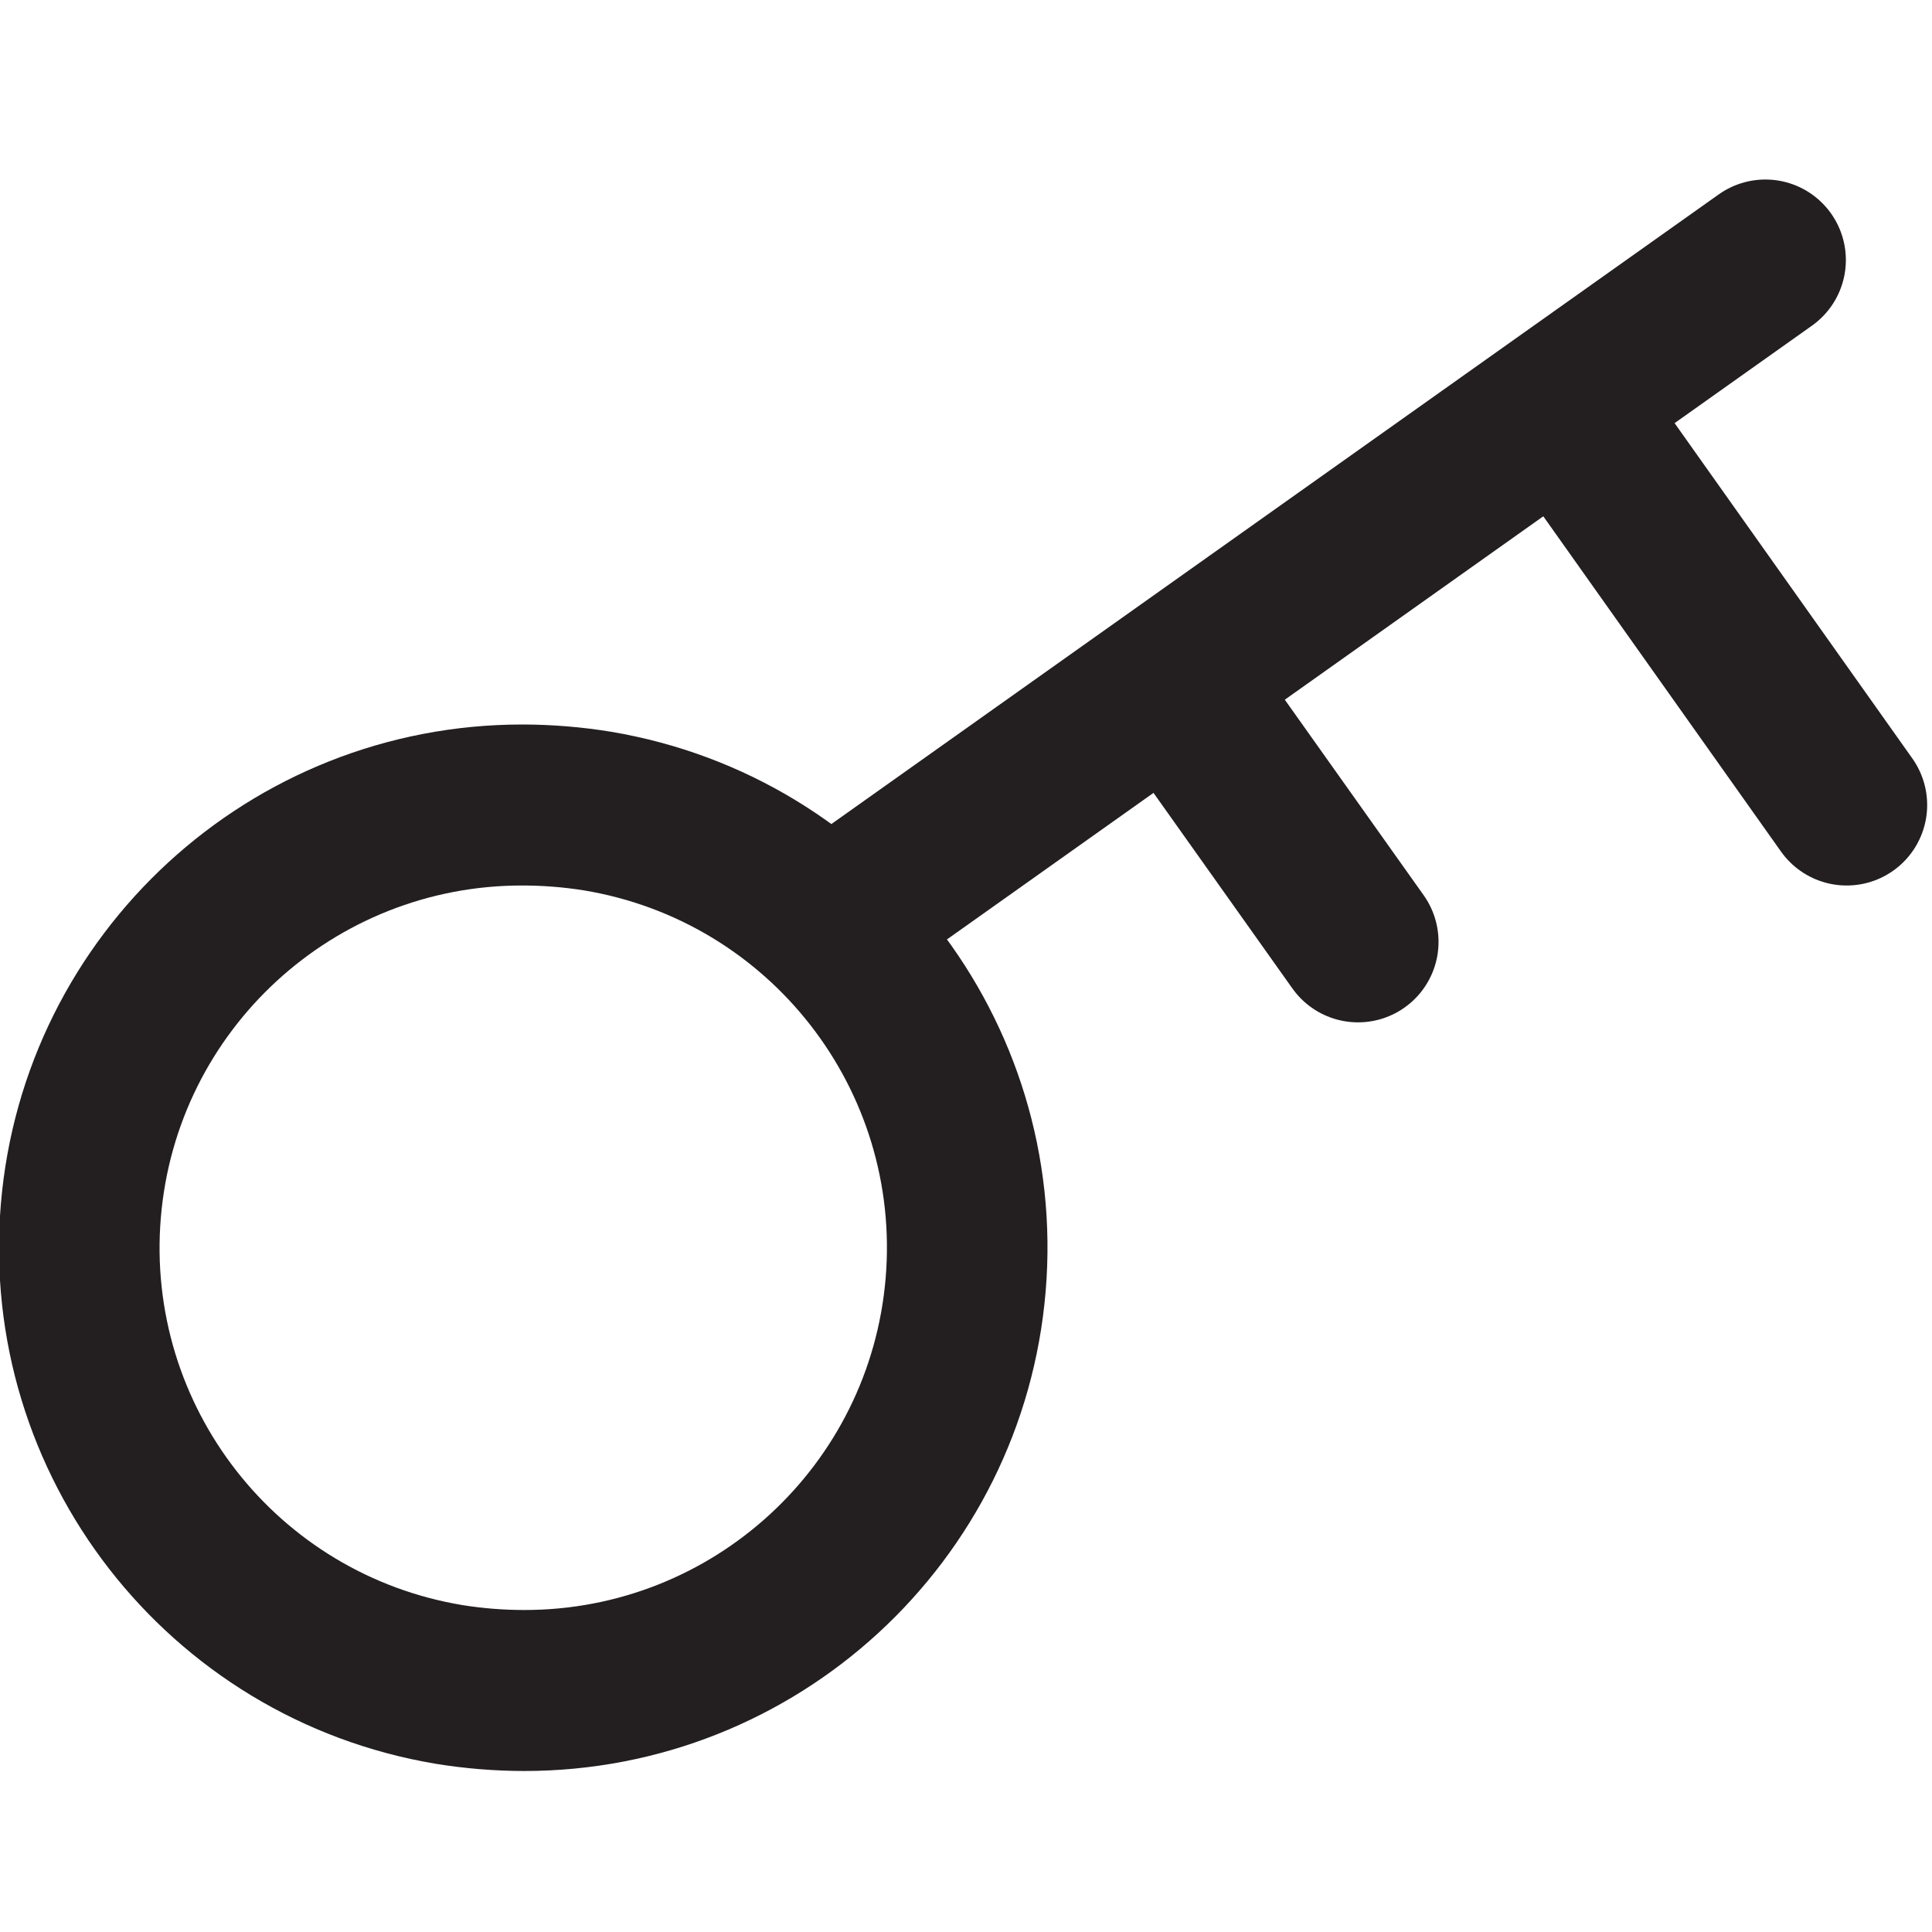
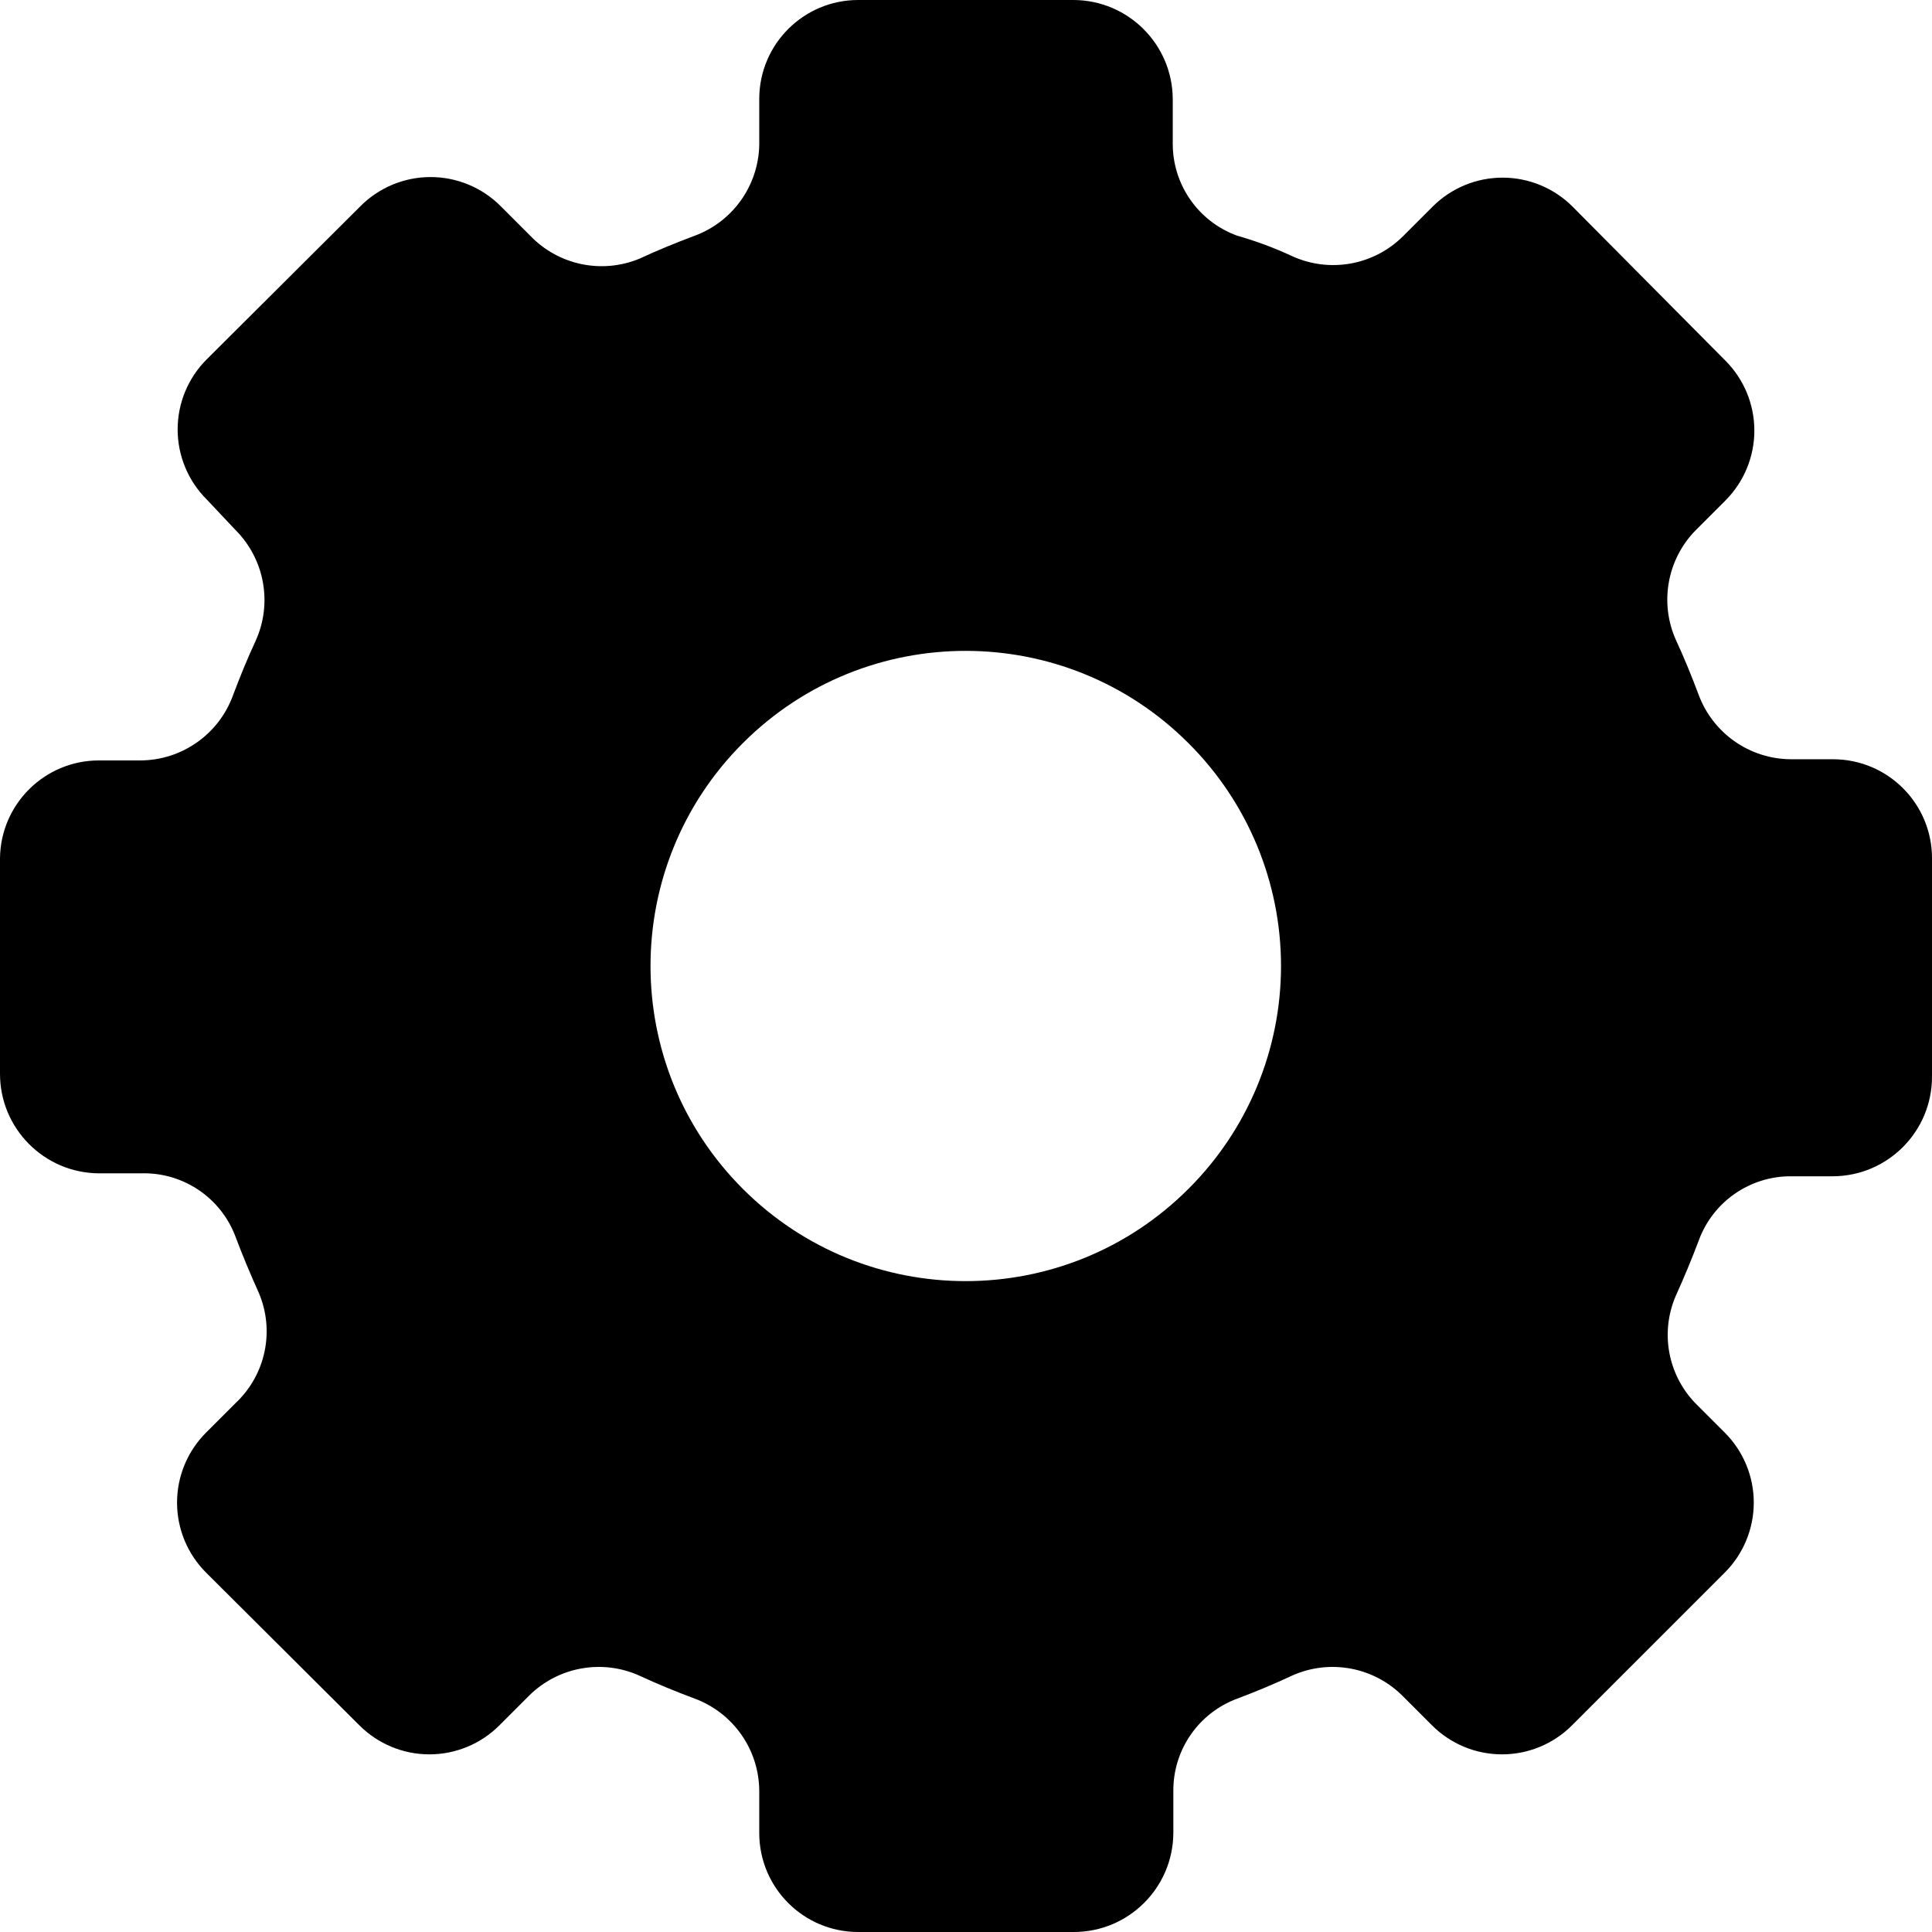
- <svg xmlns="http://www.w3.org/2000/svg" id="Layer_1" data-name="Layer 1" width="24" height="24" viewBox="0 0 24 24">
+ <svg xmlns="http://www.w3.org/2000/svg" viewBox="0 0 32.8 32.8">
  <defs>
    <style>
-       .cls-1 {
-         fill: #231f20;
-       }
- 
-       .cls-2 {
-         fill: none;
-         stroke: #231f20;
-         stroke-linecap: round;
-         stroke-miterlimit: 10;
-         stroke-width: 2px;
-       }
    </style>
  </defs>
-   <path class="cls-1" d="M6.49,11h0a4.87,4.87,0,0,1,.76.06A4.5,4.5,0,0,1,6.51,20a4.87,4.87,0,0,1-.76-.06A4.5,4.5,0,0,1,6.49,11m0-2A6.5,6.5,0,0,0,5.41,21.91a6.89,6.89,0,0,0,1.1.09A6.5,6.5,0,0,0,7.59,9.09,6.89,6.89,0,0,0,6.49,9Z" />
-   <line class="cls-2" x1="10.74" y1="11.17" x2="21.93" y2="3.23" />
-   <line class="cls-2" x1="14.64" y1="8.56" x2="16.87" y2="11.7" />
-   <line class="cls-2" x1="19.48" y1="5.12" x2="22.94" y2="10" />
+   <g id="Layer_2" data-name="Layer 2">
+     <g id="Layer_1-2" data-name="Layer 1">
+       <path class="cls-1" d="M31.12,12.89h-.71a1.68,1.68,0,0,1-1.57-1.09c-.12-.32-.25-.64-.39-.94A1.68,1.68,0,0,1,28.79,9l.5-.5a1.68,1.68,0,0,0,0-2.38L26.7,3.51a1.68,1.68,0,0,0-2.38,0l-.5.5a1.68,1.68,0,0,1-1.88.34Q21.49,4.14,21,4a1.66,1.66,0,0,1-1.09-1.57V1.68A1.69,1.69,0,0,0,18.23,0H14.57a1.68,1.68,0,0,0-1.68,1.68v.71A1.68,1.68,0,0,1,11.8,4c-.32.12-.64.25-.94.39A1.68,1.68,0,0,1,9,4l-.5-.5a1.68,1.68,0,0,0-2.38,0L3.51,6.1a1.68,1.68,0,0,0,0,2.38L4,9a1.68,1.68,0,0,1,.34,1.88c-.14.3-.27.62-.39.94a1.68,1.68,0,0,1-1.57,1.09H1.68A1.68,1.68,0,0,0,0,14.57v3.66a1.69,1.69,0,0,0,1.68,1.69h.71A1.66,1.66,0,0,1,4,21c.12.32.25.63.39.94A1.67,1.67,0,0,1,4,23.82l-.5.5a1.68,1.68,0,0,0,0,2.38L6.1,29.29a1.68,1.68,0,0,0,2.38,0l.5-.5a1.68,1.68,0,0,1,1.88-.34c.3.14.62.27.94.39a1.68,1.68,0,0,1,1.09,1.57v.71a1.68,1.68,0,0,0,1.68,1.68h3.66a1.69,1.69,0,0,0,1.69-1.68v-.71A1.66,1.66,0,0,1,21,28.84q.48-.18.93-.39a1.68,1.68,0,0,1,1.88.34l.5.5a1.68,1.68,0,0,0,2.38,0l2.59-2.59a1.68,1.68,0,0,0,0-2.38l-.5-.5A1.67,1.67,0,0,1,28.45,22c.14-.31.27-.62.39-.94a1.66,1.66,0,0,1,1.57-1.09h.71a1.69,1.69,0,0,0,1.68-1.69V14.57A1.68,1.68,0,0,0,31.12,12.89ZM20.18,20.18a5.35,5.35,0,1,1,0-7.56A5.34,5.34,0,0,1,20.18,20.18Z" />
+     </g>
+   </g>
</svg>
